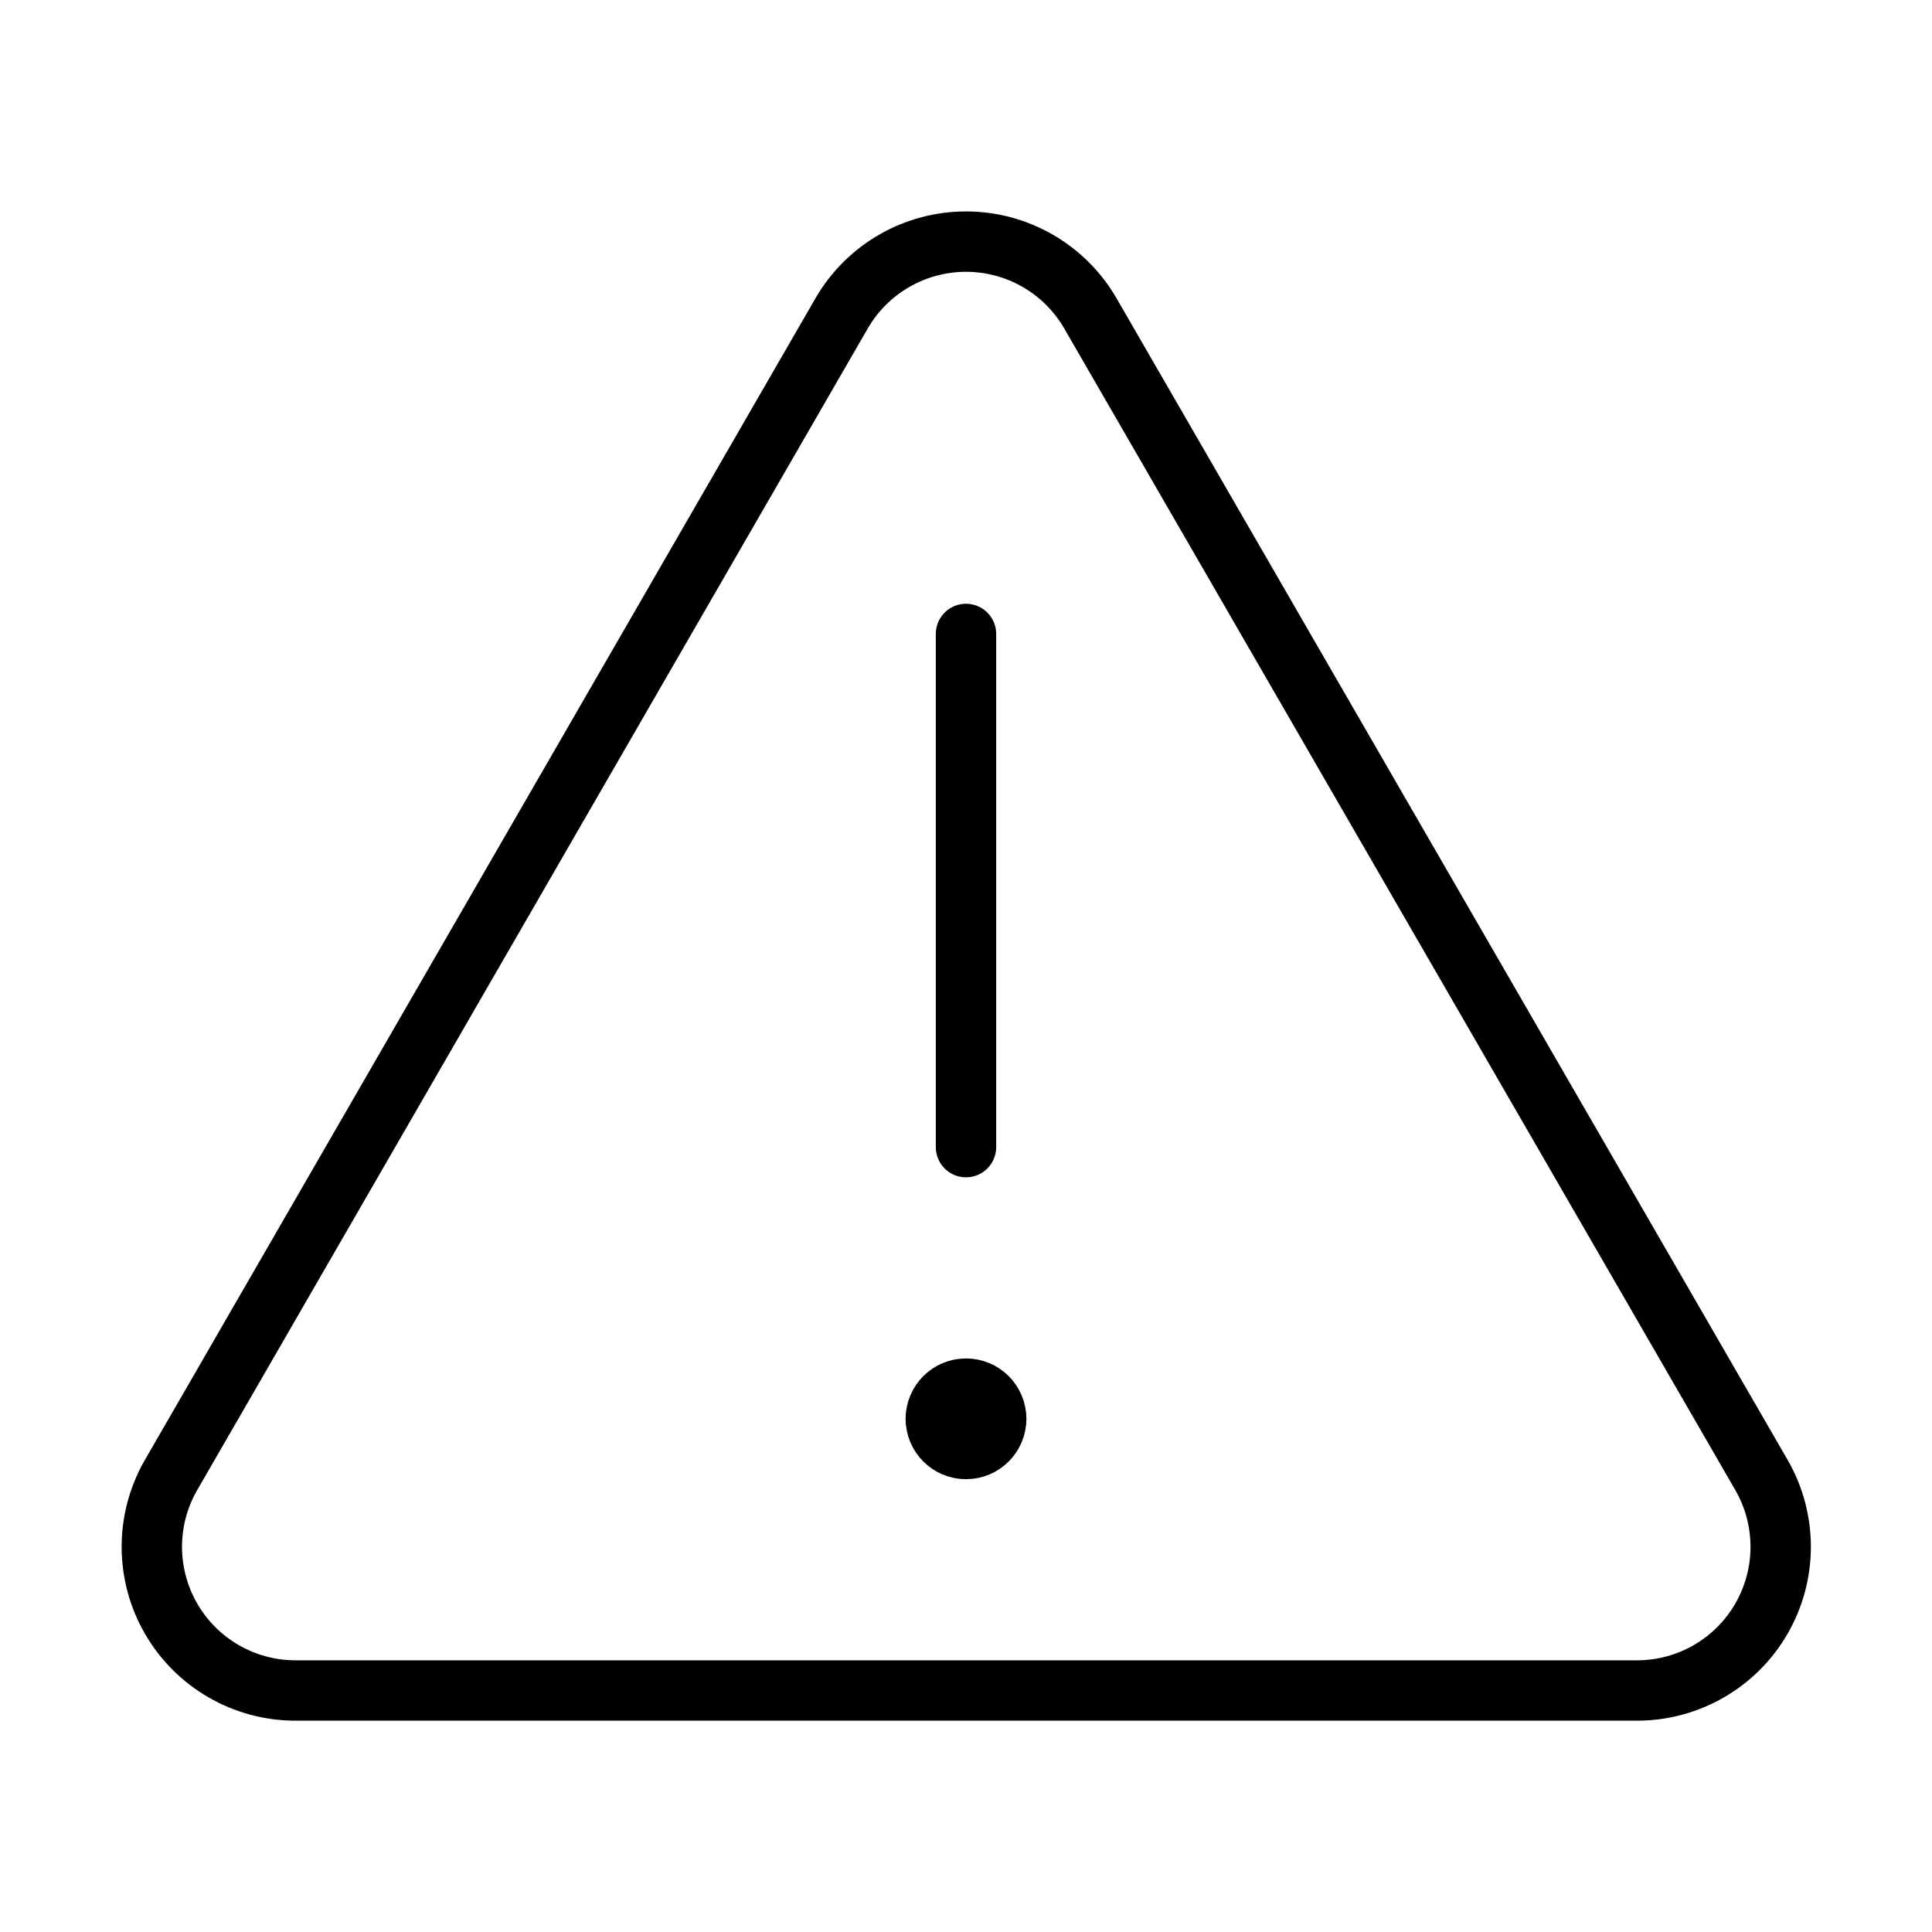
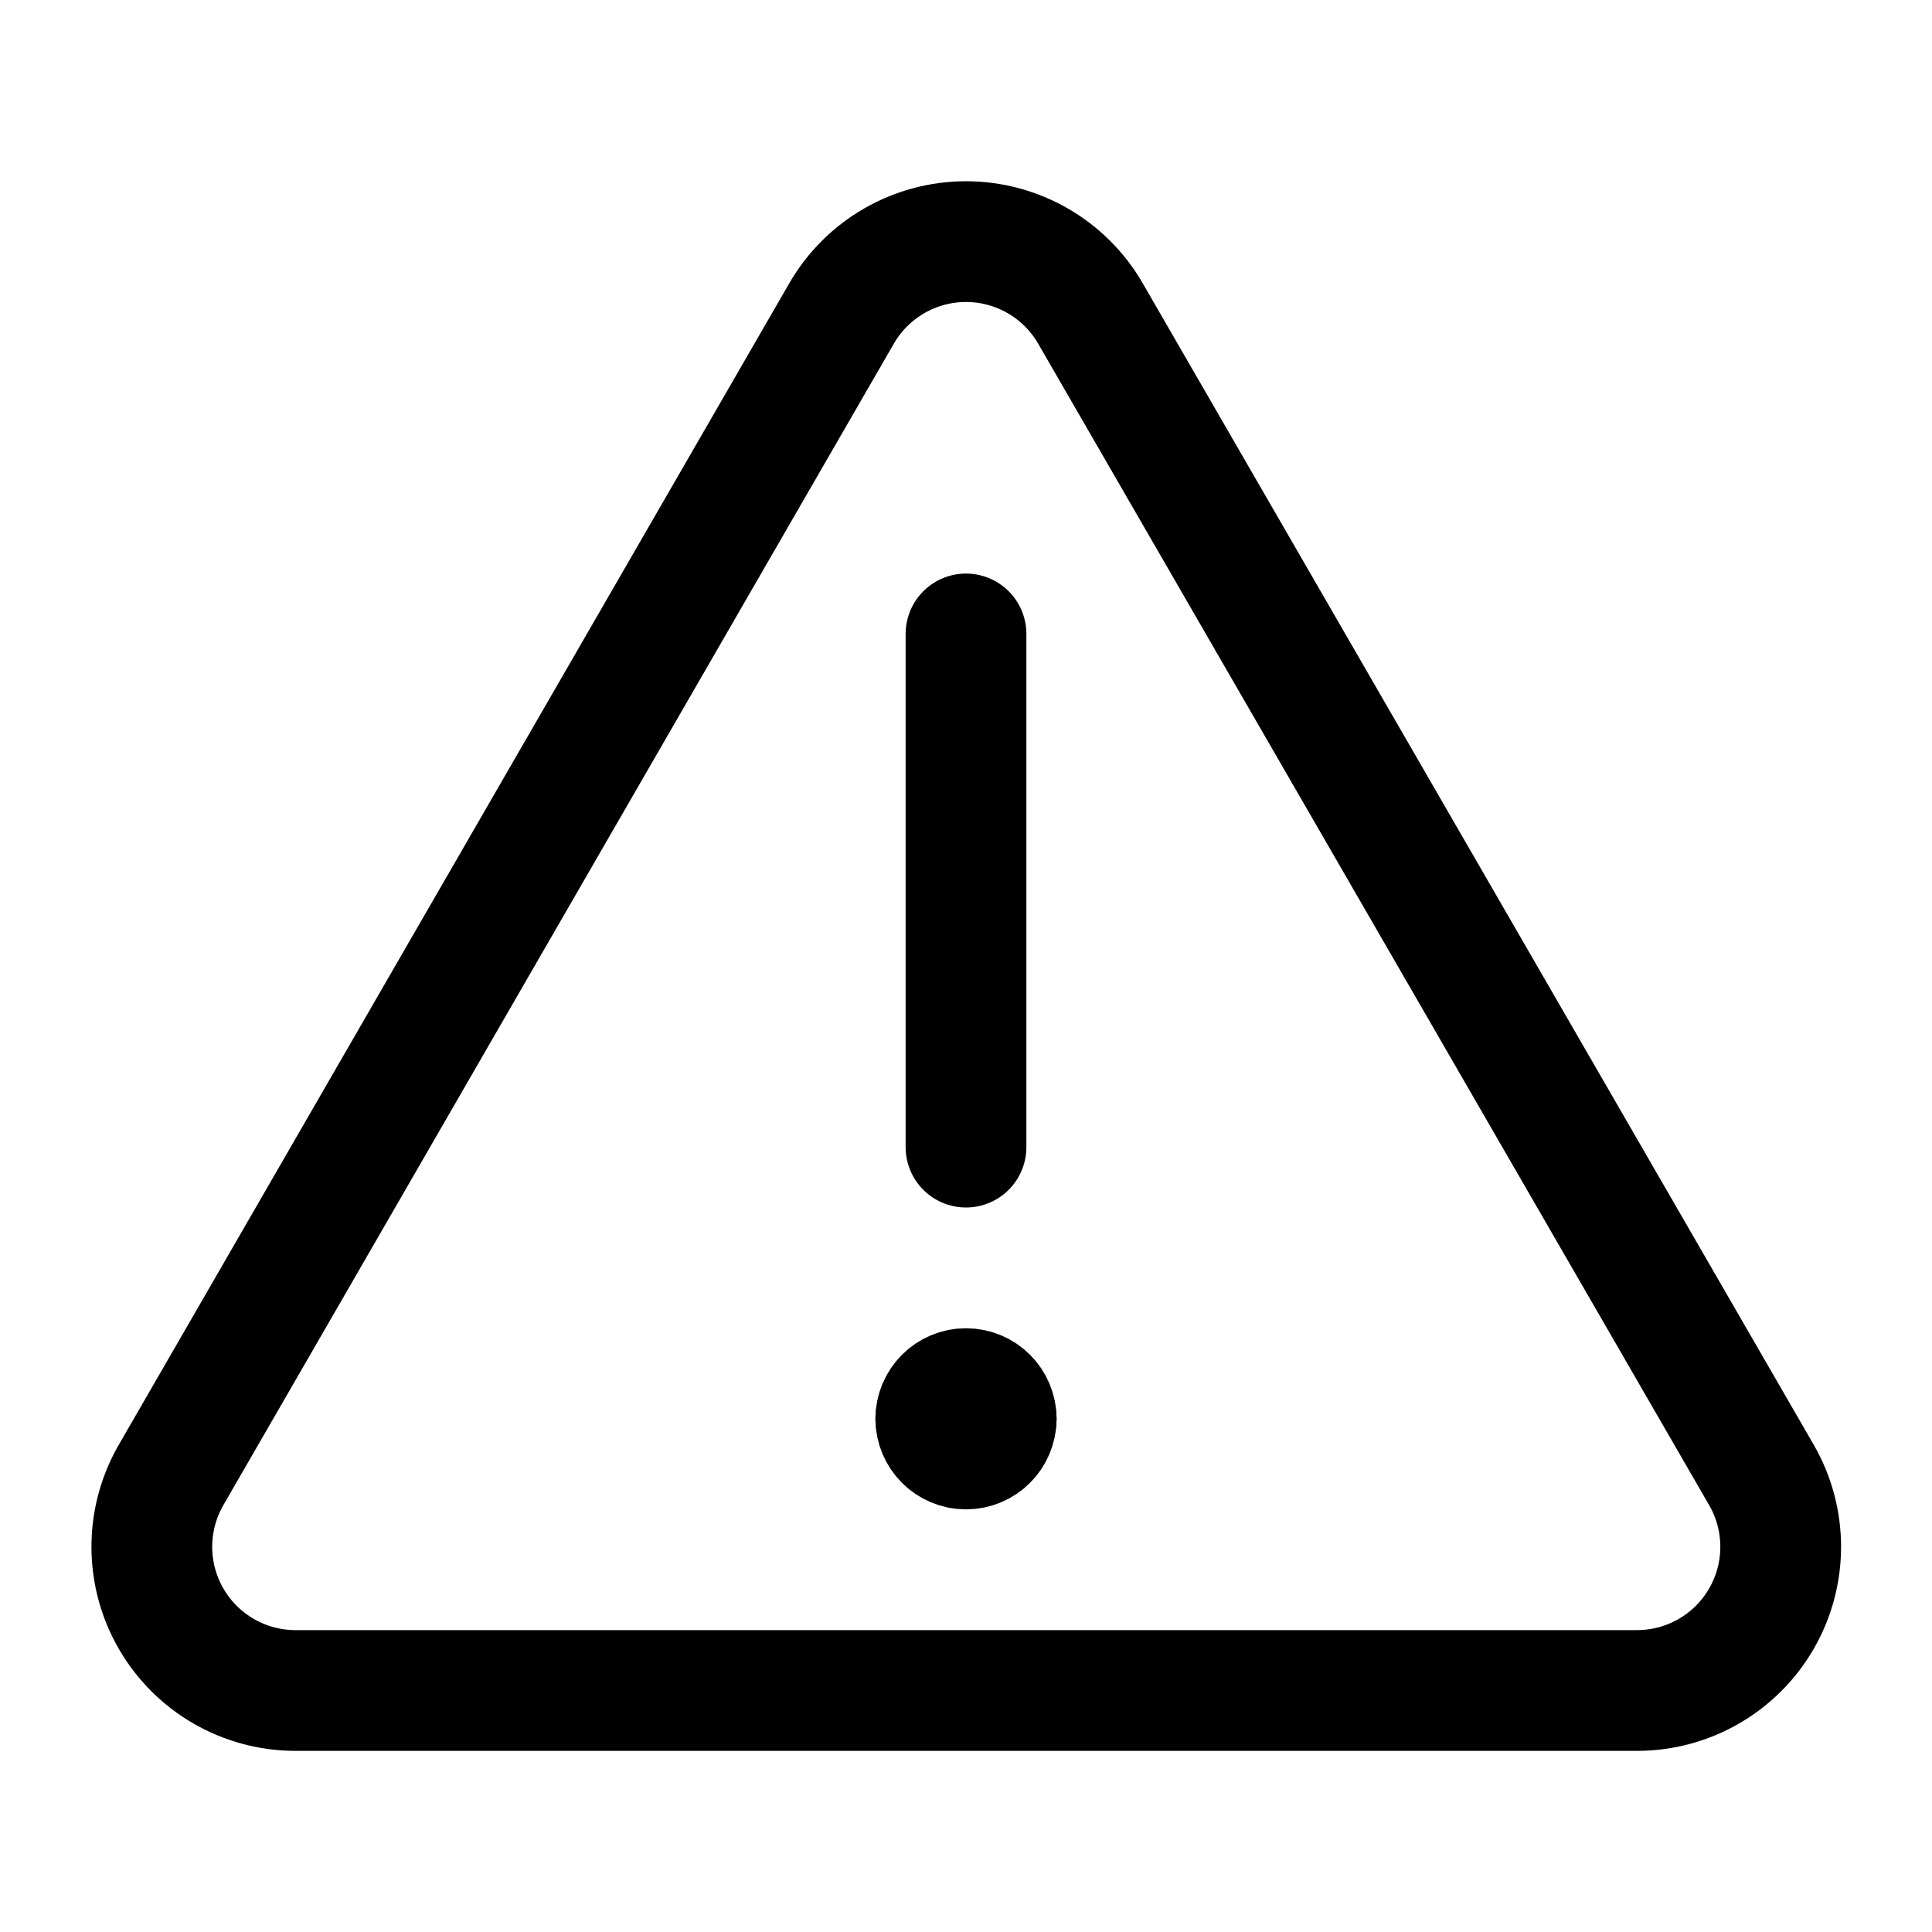
<svg xmlns="http://www.w3.org/2000/svg" width="64" height="64" viewBox="0 0 64 64">
-   <path d="M27.88,10.38,5.65,48.89A4.76,4.76,0,0,0,9.77,56H54.23a4.76,4.76,0,0,0,4.12-7.14L36.12,10.38A4.76,4.76,0,0,0,27.88,10.38Z" fill="none" stroke="#000" stroke-linecap="round" stroke-linejoin="round" stroke-width="2" />
-   <line x1="32" y1="21" x2="32" y2="38" fill="none" stroke="#000" stroke-linecap="round" stroke-linejoin="round" stroke-width="2" />
-   <path d="M31,47a1,1,0,0,1,2,0" fill="none" stroke="#000" stroke-linecap="round" stroke-linejoin="round" stroke-width="2" />
-   <path d="M33,47a1,1,0,0,1-2,0" fill="none" stroke="#000" stroke-linecap="round" stroke-linejoin="round" stroke-width="2" />
+   <path d="M27.88,10.38,5.65,48.89A4.76,4.76,0,0,0,9.77,56H54.23a4.76,4.76,0,0,0,4.12-7.14L36.12,10.38A4.76,4.76,0,0,0,27.88,10.38Z" fill="none" stroke="#000" stroke-linecap="round" stroke-linejoin="round" stroke-width="4" />
+   <line x1="32" y1="21" x2="32" y2="38" fill="none" stroke="#000" stroke-linecap="round" stroke-linejoin="round" stroke-width="4" />
+   <path d="M31,47a1,1,0,0,1,2,0" fill="none" stroke="#000" stroke-linecap="round" stroke-linejoin="round" stroke-width="4" />
+   <path d="M33,47a1,1,0,0,1-2,0" fill="none" stroke="#000" stroke-linecap="round" stroke-linejoin="round" stroke-width="4" />
</svg>
